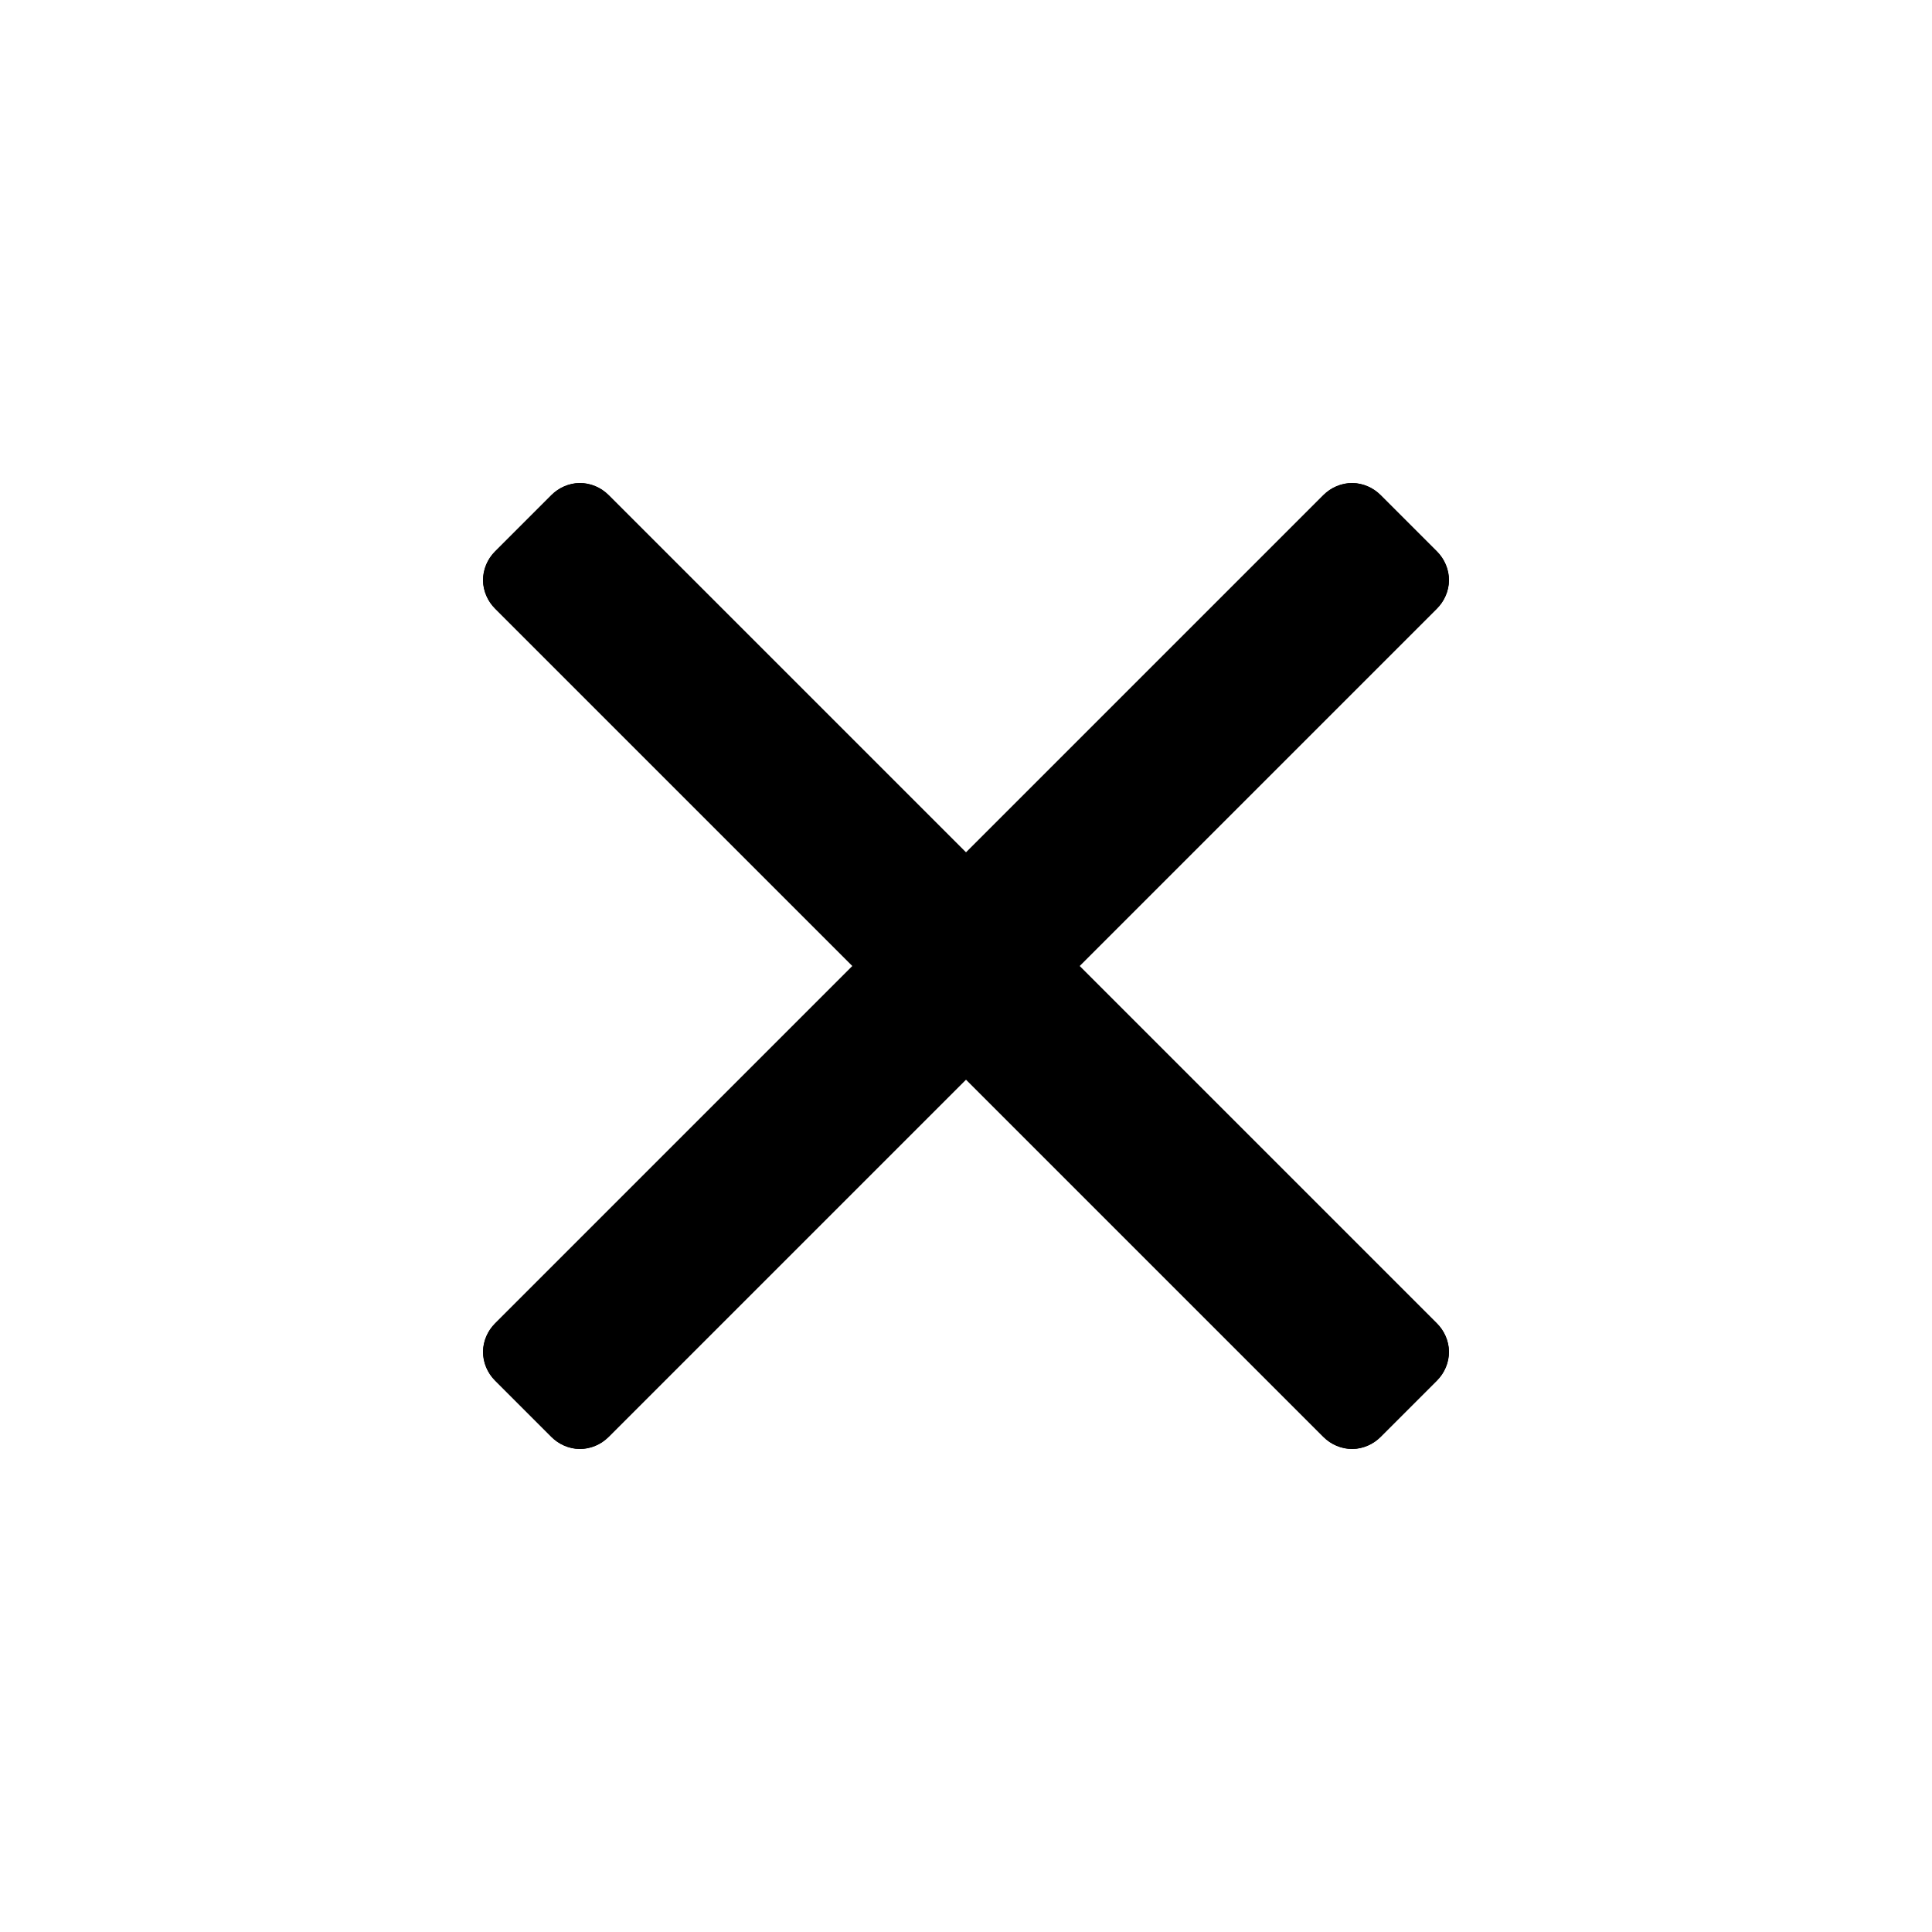
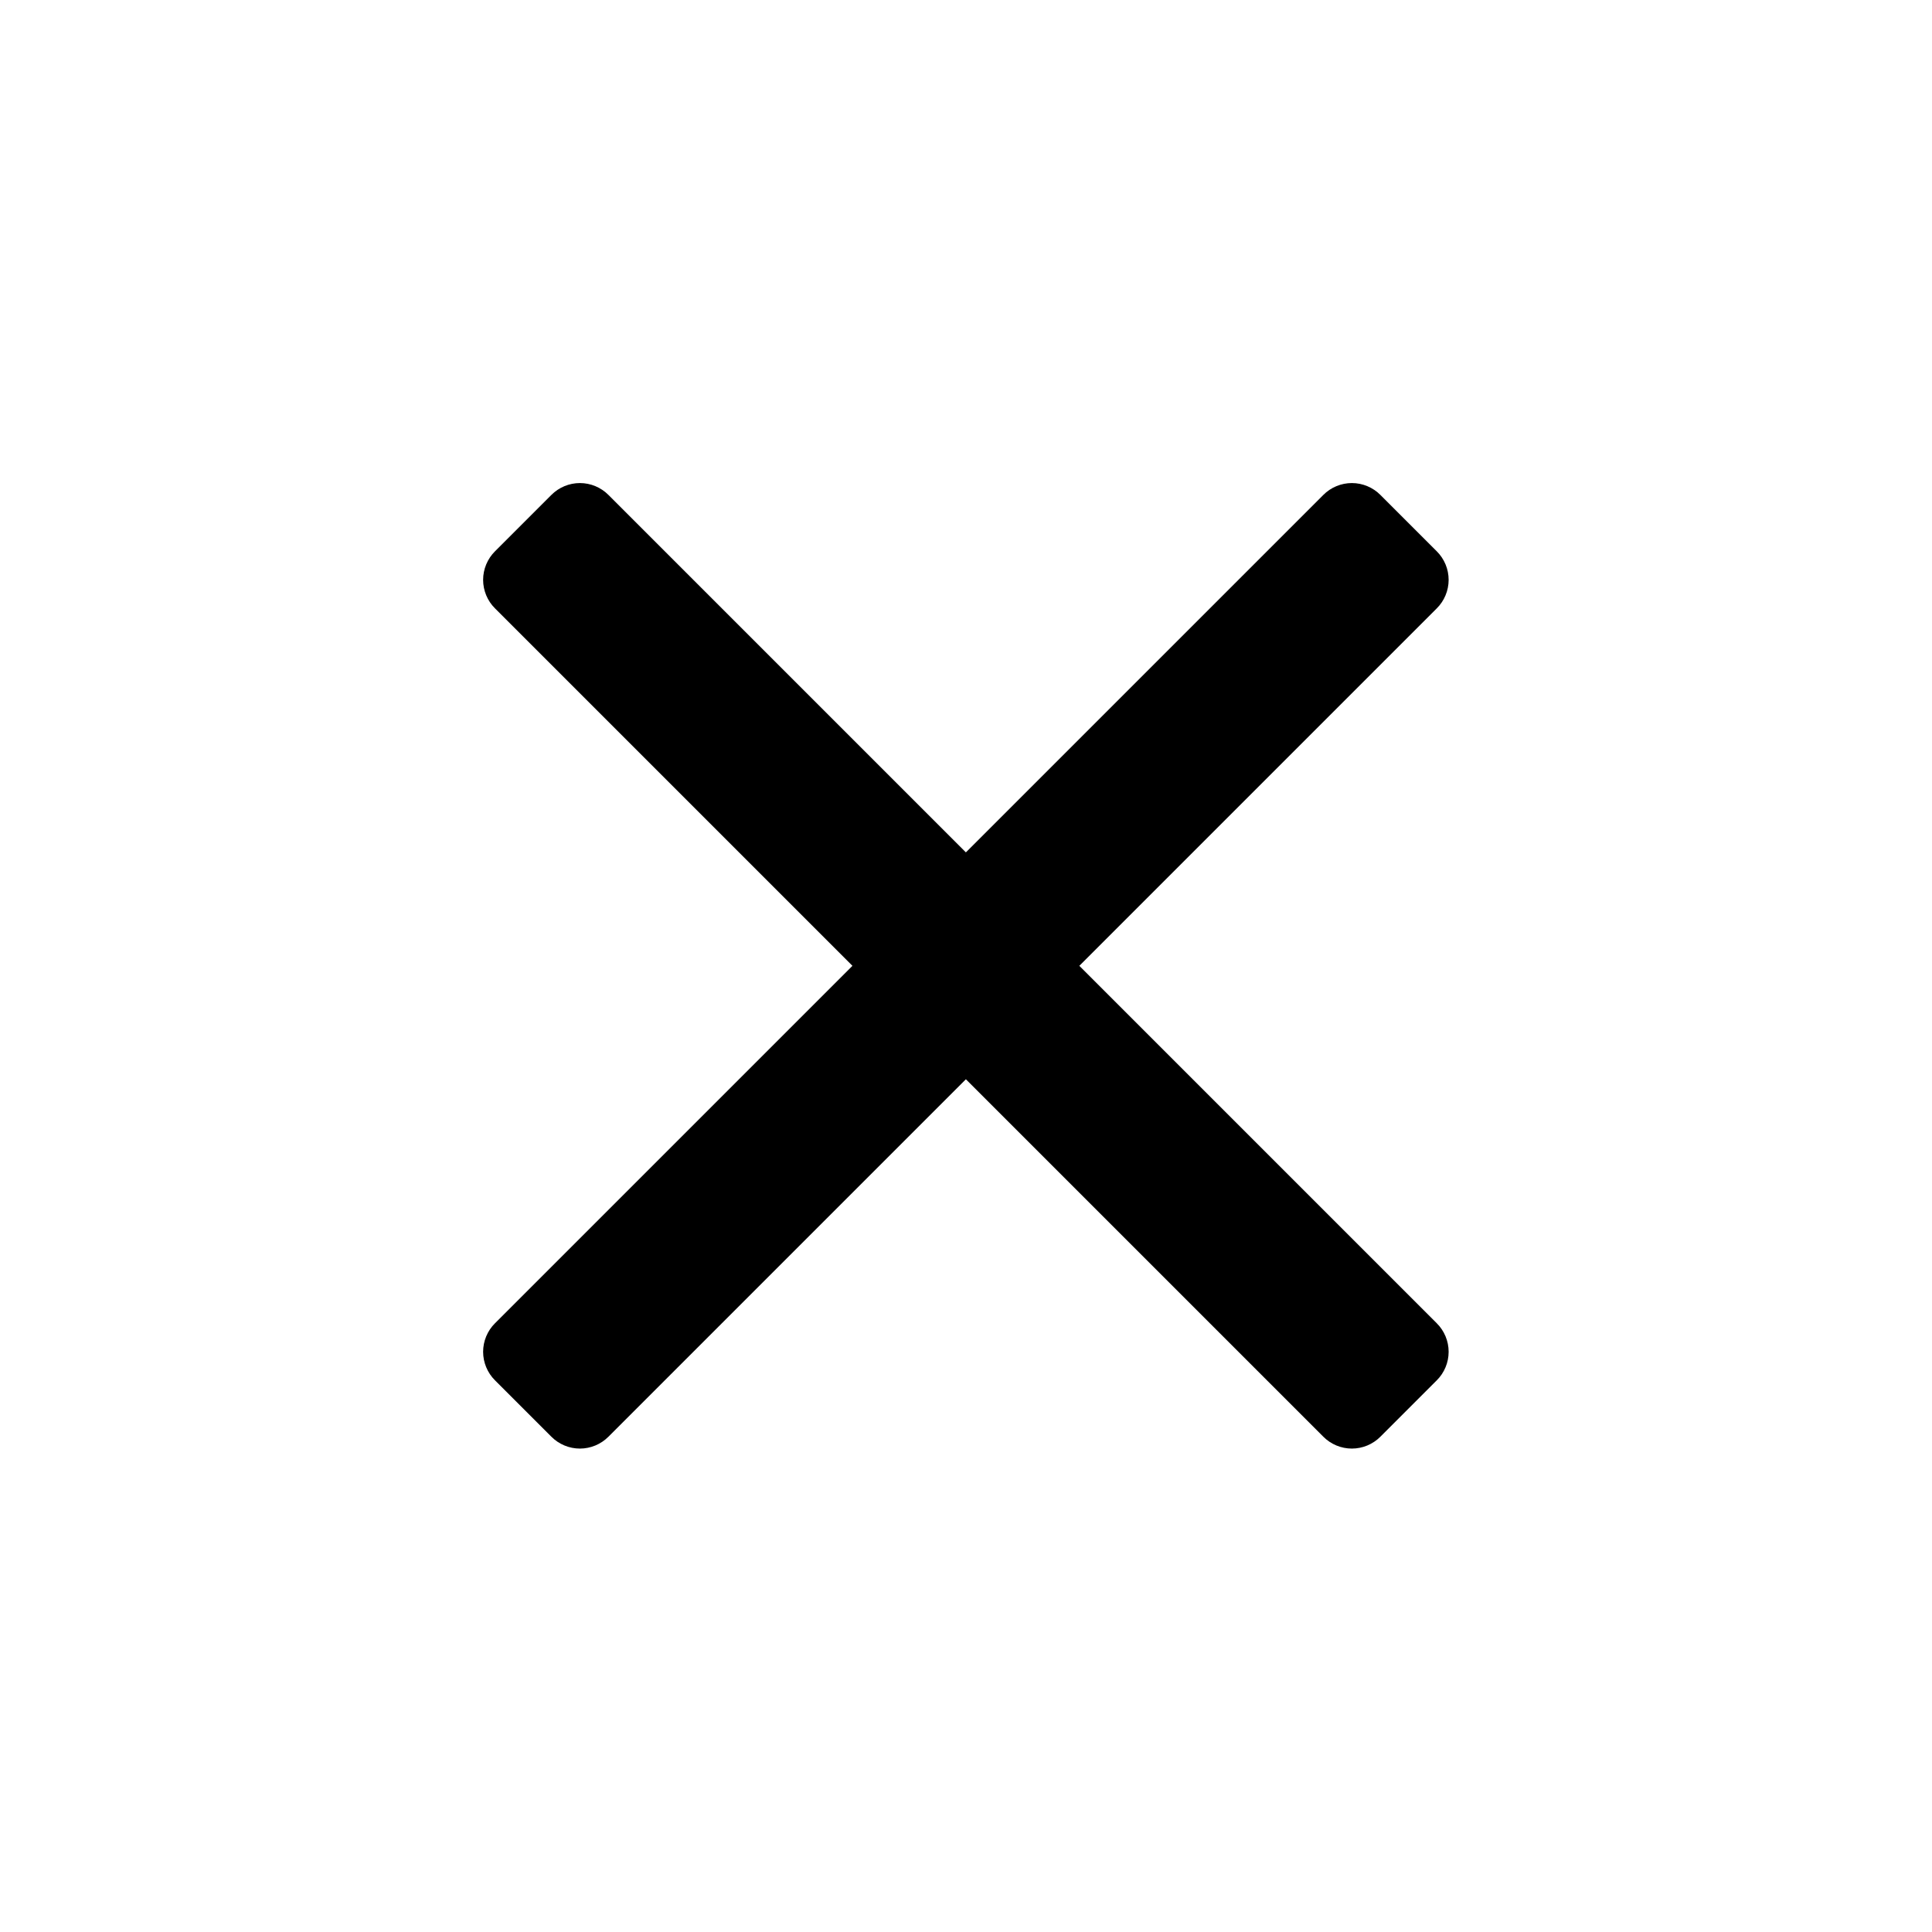
- <svg xmlns="http://www.w3.org/2000/svg" id="图层_1" data-name="图层 1" viewBox="0 0 24 24">
-   <defs>
-     <style>.cls-1{clip-path:url(#clip-path);}</style>
-     <clipPath id="clip-path">
-       <path d="M17.85,16.44a.51.51,0,0,1,.15.35.51.51,0,0,1-.15.36l-.7.7a.51.51,0,0,1-.35.15.51.51,0,0,1-.36-.15L12,13.41,7.56,17.85A.51.51,0,0,1,7.2,18a.51.51,0,0,1-.35-.15l-.7-.7A.51.51,0,0,1,6,16.79a.51.51,0,0,1,.15-.35L10.59,12,6.15,7.56A.51.51,0,0,1,6,7.21a.51.51,0,0,1,.15-.36l.7-.7A.51.51,0,0,1,7.2,6a.51.51,0,0,1,.36.15L12,10.59l4.44-4.44A.51.51,0,0,1,16.8,6a.51.51,0,0,1,.35.15l.7.7a.51.51,0,0,1,.15.36.51.51,0,0,1-.15.35L13.41,12Z" />
-     </clipPath>
-   </defs>
-   <path d="M17.85,16.44a.51.51,0,0,1,.15.35.51.51,0,0,1-.15.36l-.7.7a.51.51,0,0,1-.35.15.51.51,0,0,1-.36-.15L12,13.41,7.56,17.85A.51.51,0,0,1,7.2,18a.51.51,0,0,1-.35-.15l-.7-.7A.51.51,0,0,1,6,16.79a.51.51,0,0,1,.15-.35L10.59,12,6.15,7.56A.51.51,0,0,1,6,7.21a.51.51,0,0,1,.15-.36l.7-.7A.51.51,0,0,1,7.2,6a.51.51,0,0,1,.36.15L12,10.59l4.44-4.44A.51.51,0,0,1,16.8,6a.51.51,0,0,1,.35.15l.7.7a.51.51,0,0,1,.15.36.51.51,0,0,1-.15.35L13.41,12Z" />
-   <g class="cls-1">
-     <rect x="5" y="5" width="14" height="14" />
-   </g>
+ <svg xmlns="http://www.w3.org/2000/svg" version="1.1" width="32" height="32" viewBox="0 0 32 32">
+   <path d="M23.797 21.917c0.126 0.125 0.197 0.296 0.197 0.473s-0.071 0.348-0.197 0.473l-0.933 0.933c-0.125 0.126-0.296 0.197-0.473 0.197s-0.348-0.071-0.473-0.197l-5.92-5.92-5.92 5.92c-0.125 0.126-0.296 0.197-0.473 0.197s-0.348-0.071-0.473-0.197l-0.933-0.933c-0.126-0.125-0.197-0.296-0.197-0.473s0.071-0.348 0.197-0.473l5.92-5.92-5.92-5.92c-0.126-0.125-0.197-0.296-0.197-0.473s0.071-0.348 0.197-0.473l0.933-0.933c0.125-0.126 0.296-0.197 0.473-0.197s0.348 0.071 0.473 0.197l5.92 5.92 5.92-5.92c0.125-0.126 0.296-0.197 0.473-0.197s0.348 0.071 0.473 0.197l0.933 0.933c0.126 0.125 0.197 0.296 0.197 0.473s-0.071 0.348-0.197 0.473l-5.92 5.92 5.92 5.92z" />
</svg>
